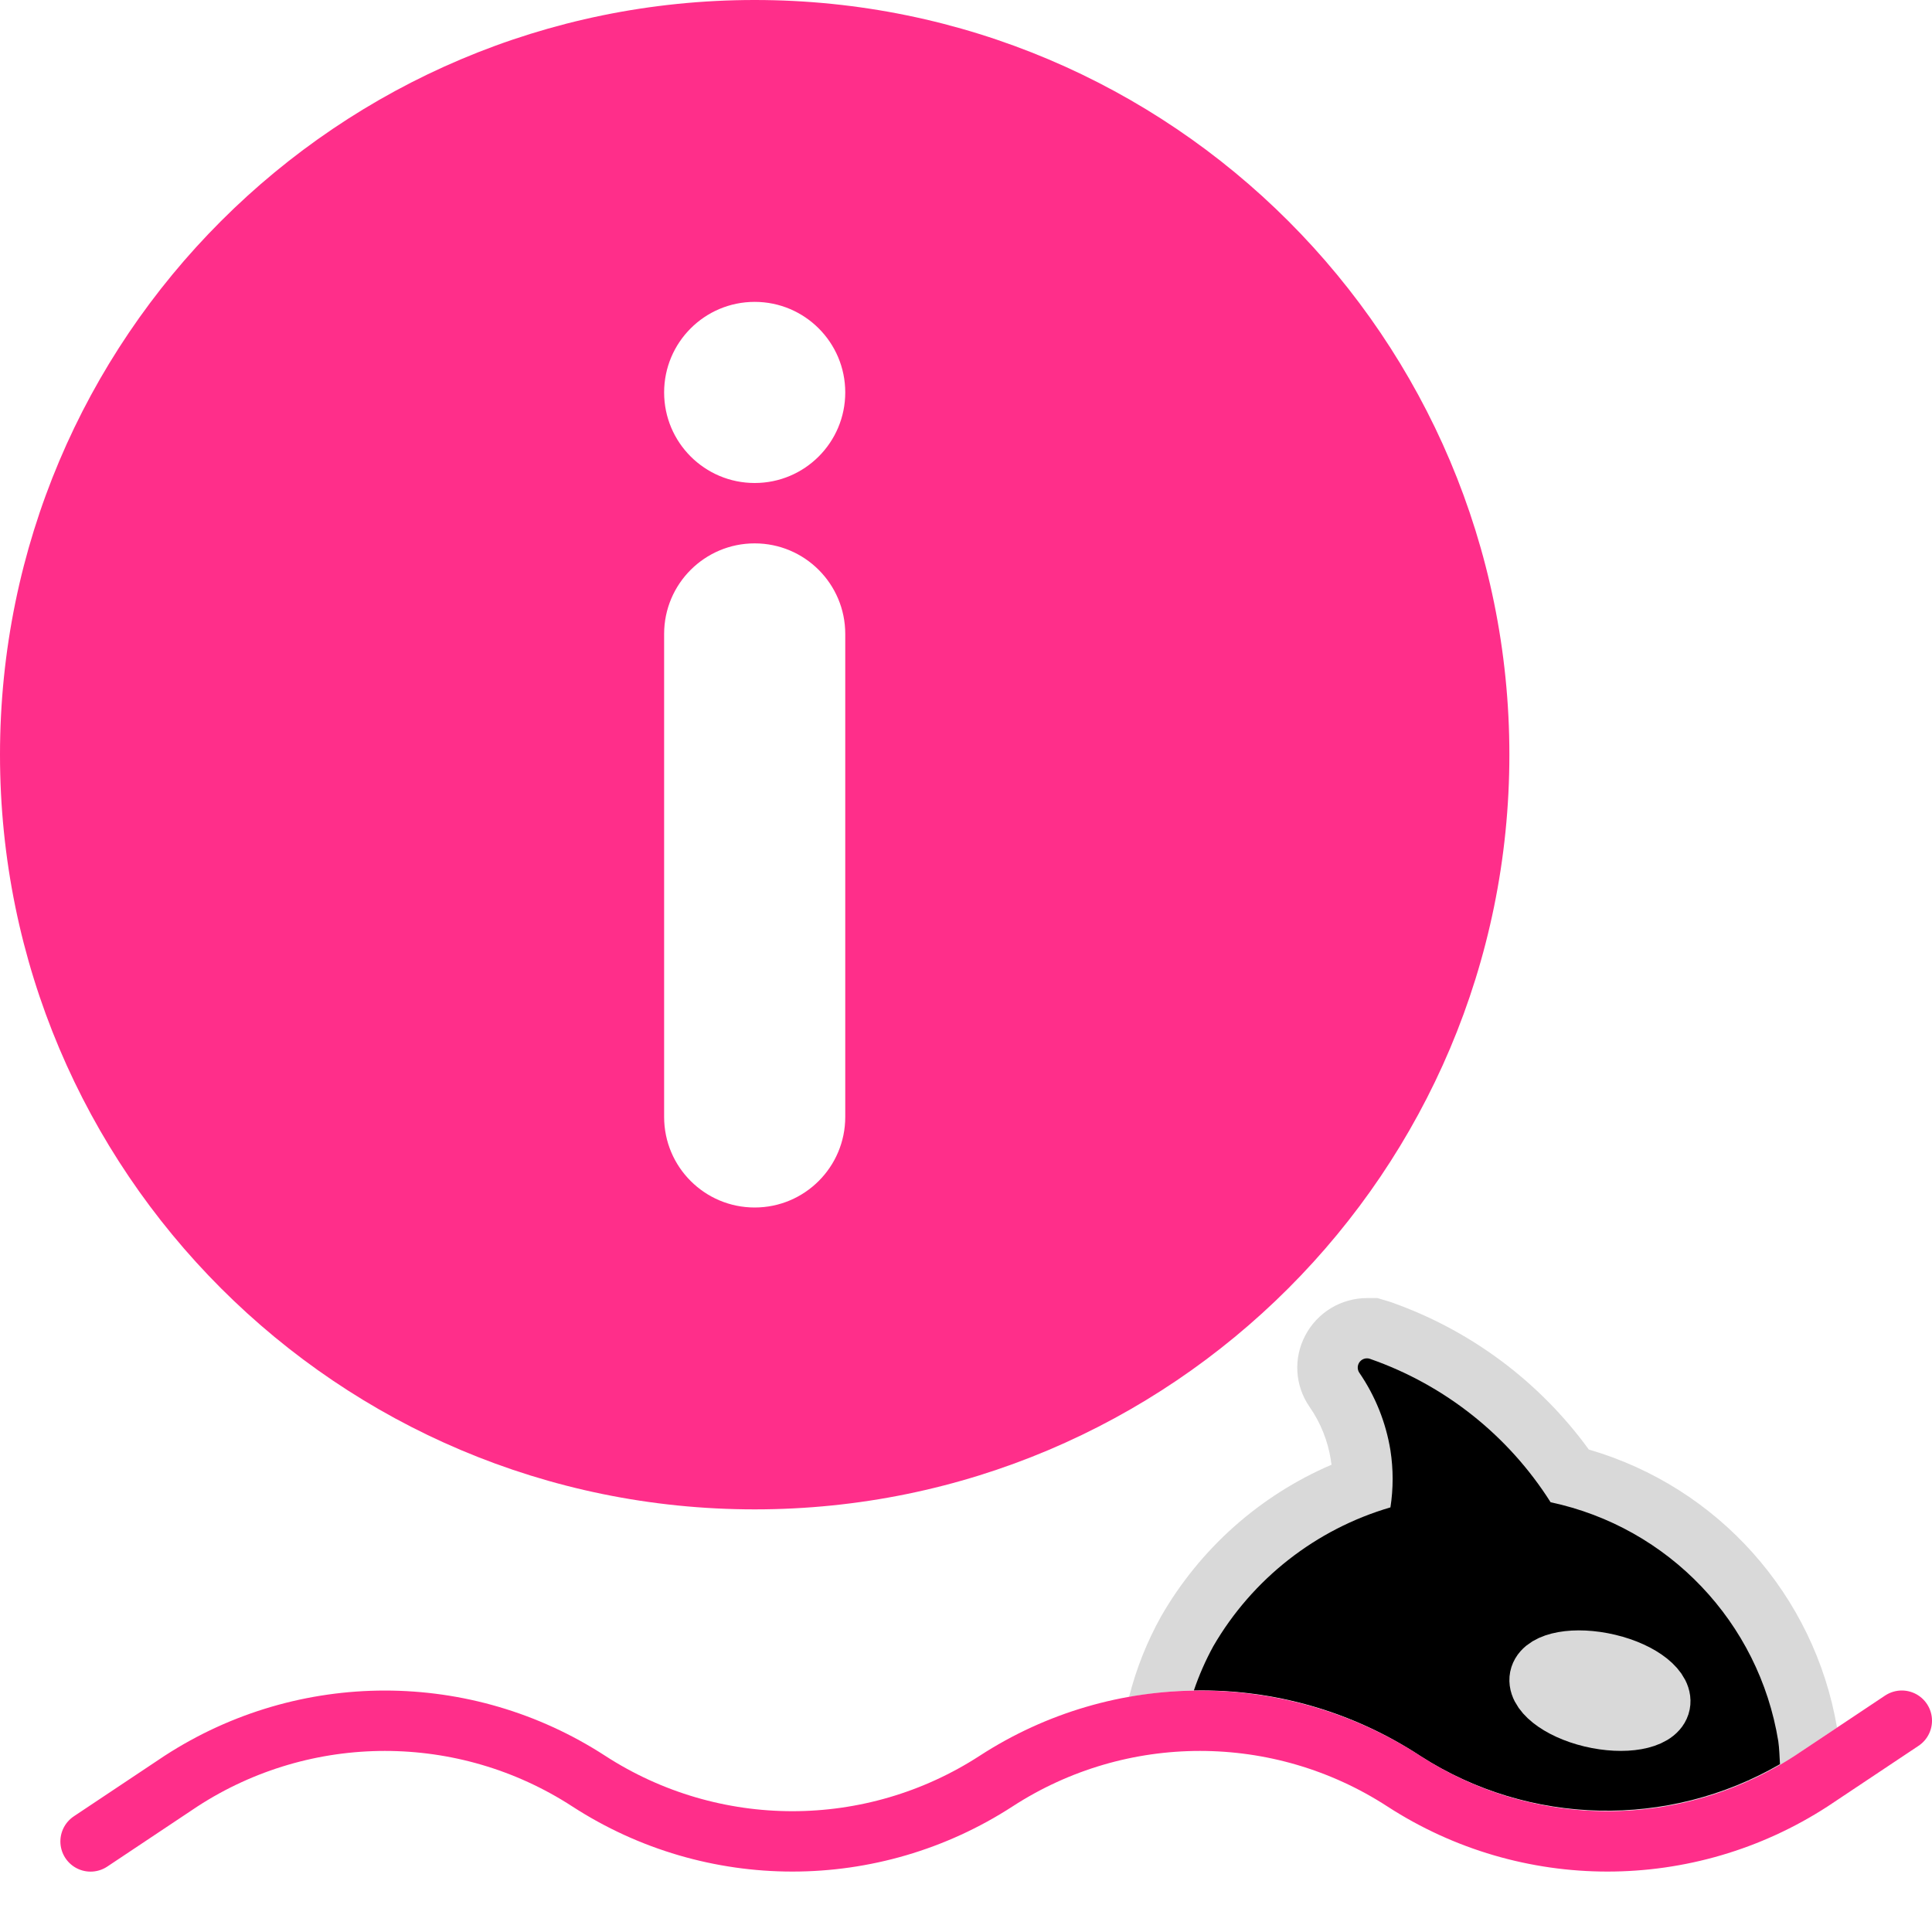
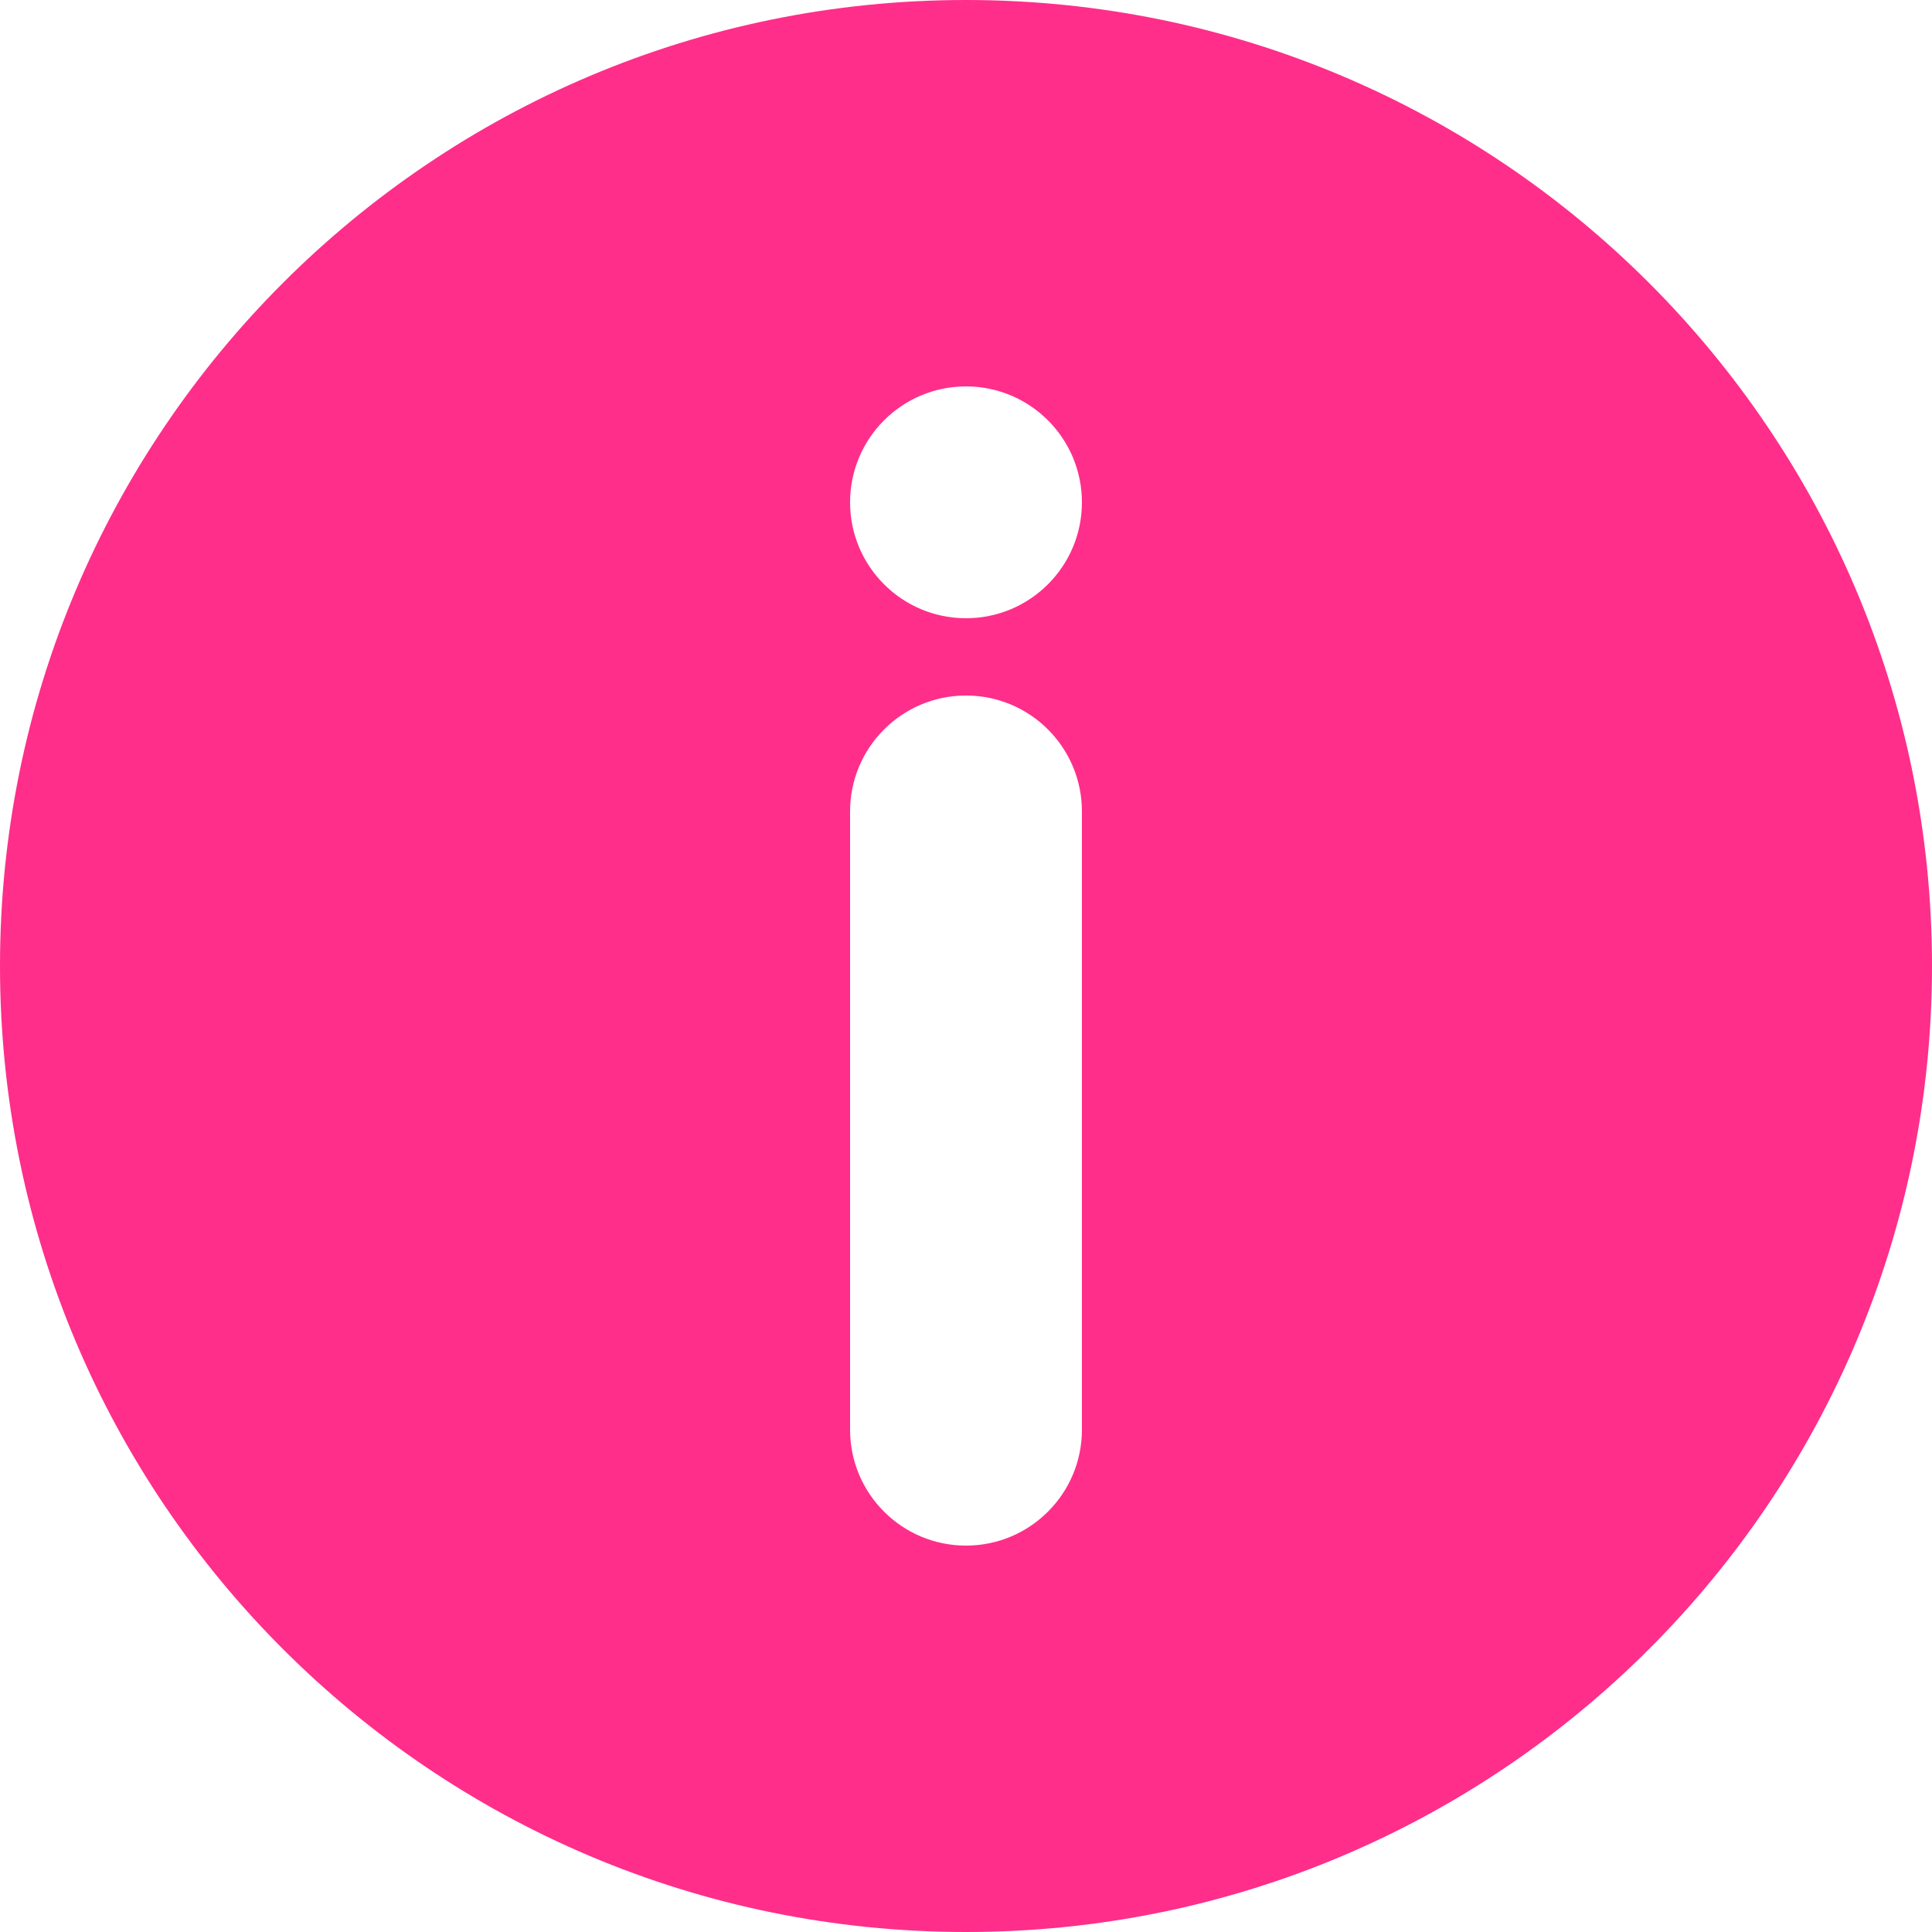
- <svg xmlns="http://www.w3.org/2000/svg" width="32" height="32" viewBox="0 0 32 32">
-   <path d="M23.527,29.084a5.722,5.722,0,0,0,6.2,0l.7-.469a5.816,5.816,0,0,0-4.111-4.606,6.871,6.871,0,0,0-3.285-2.444l-.216-.065h-.169a1.156,1.156,0,0,0-1.027.62,1.138,1.138,0,0,0,.07,1.18,2.116,2.116,0,0,1,.354.88c0,.026.008.053.012.08a5.972,5.972,0,0,0-2.824,2.513,5.511,5.511,0,0,0-.53,1.334A6.626,6.626,0,0,1,23.527,29.084Z" style="fill:#d9d9d9" />
-   <path d="M19.774,28a6.585,6.585,0,0,1,3.753,1.086,5.72,5.72,0,0,0,5.955.134c-.008-.127-.01-.254-.028-.38h0a4.84,4.84,0,0,0-3.771-3.958A5.8,5.8,0,0,0,22.7,22.51a.153.153,0,0,0-.188.223,3.165,3.165,0,0,1,.518,1.29,3.076,3.076,0,0,1,0,.944,5.022,5.022,0,0,0-2.934,2.3h0A4.611,4.611,0,0,0,19.774,28Z" />
-   <path d="M26.361,28.441c.546.13,1.052.039,1.129-.2s-.3-.546-.851-.677-1.052-.039-1.129.2S25.814,28.31,26.361,28.441Z" style="fill:#d9d9d9;stroke:#d9d9d9;stroke-miterlimit:10" />
+ <svg xmlns="http://www.w3.org/2000/svg" width="32" height="32" viewBox="0 0 25 25">
  <path d="M12.5,0A12.5,12.5,0,1,0,25,12.5,12.5,12.5,0,0,0,12.5,0Zm0,5A1.5,1.5,0,1,1,11,6.5,1.5,1.5,0,0,1,12.5,5ZM11,10.5a1.5,1.5,0,0,1,3,0v8a1.5,1.5,0,0,1-3,0Z" style="fill:#FF2E8A" />
-   <path d="M1.5,30.5l1.5-1a6.2,6.2,0,0,1,6.75,0h0a6.2,6.2,0,0,0,6.75,0h0a6.2,6.2,0,0,1,6.75,0h0a6.2,6.2,0,0,0,6.75,0l1.5-1" style="fill:none;stroke:#FF2E8A;stroke-linecap:round;stroke-linejoin:round" />
</svg>
